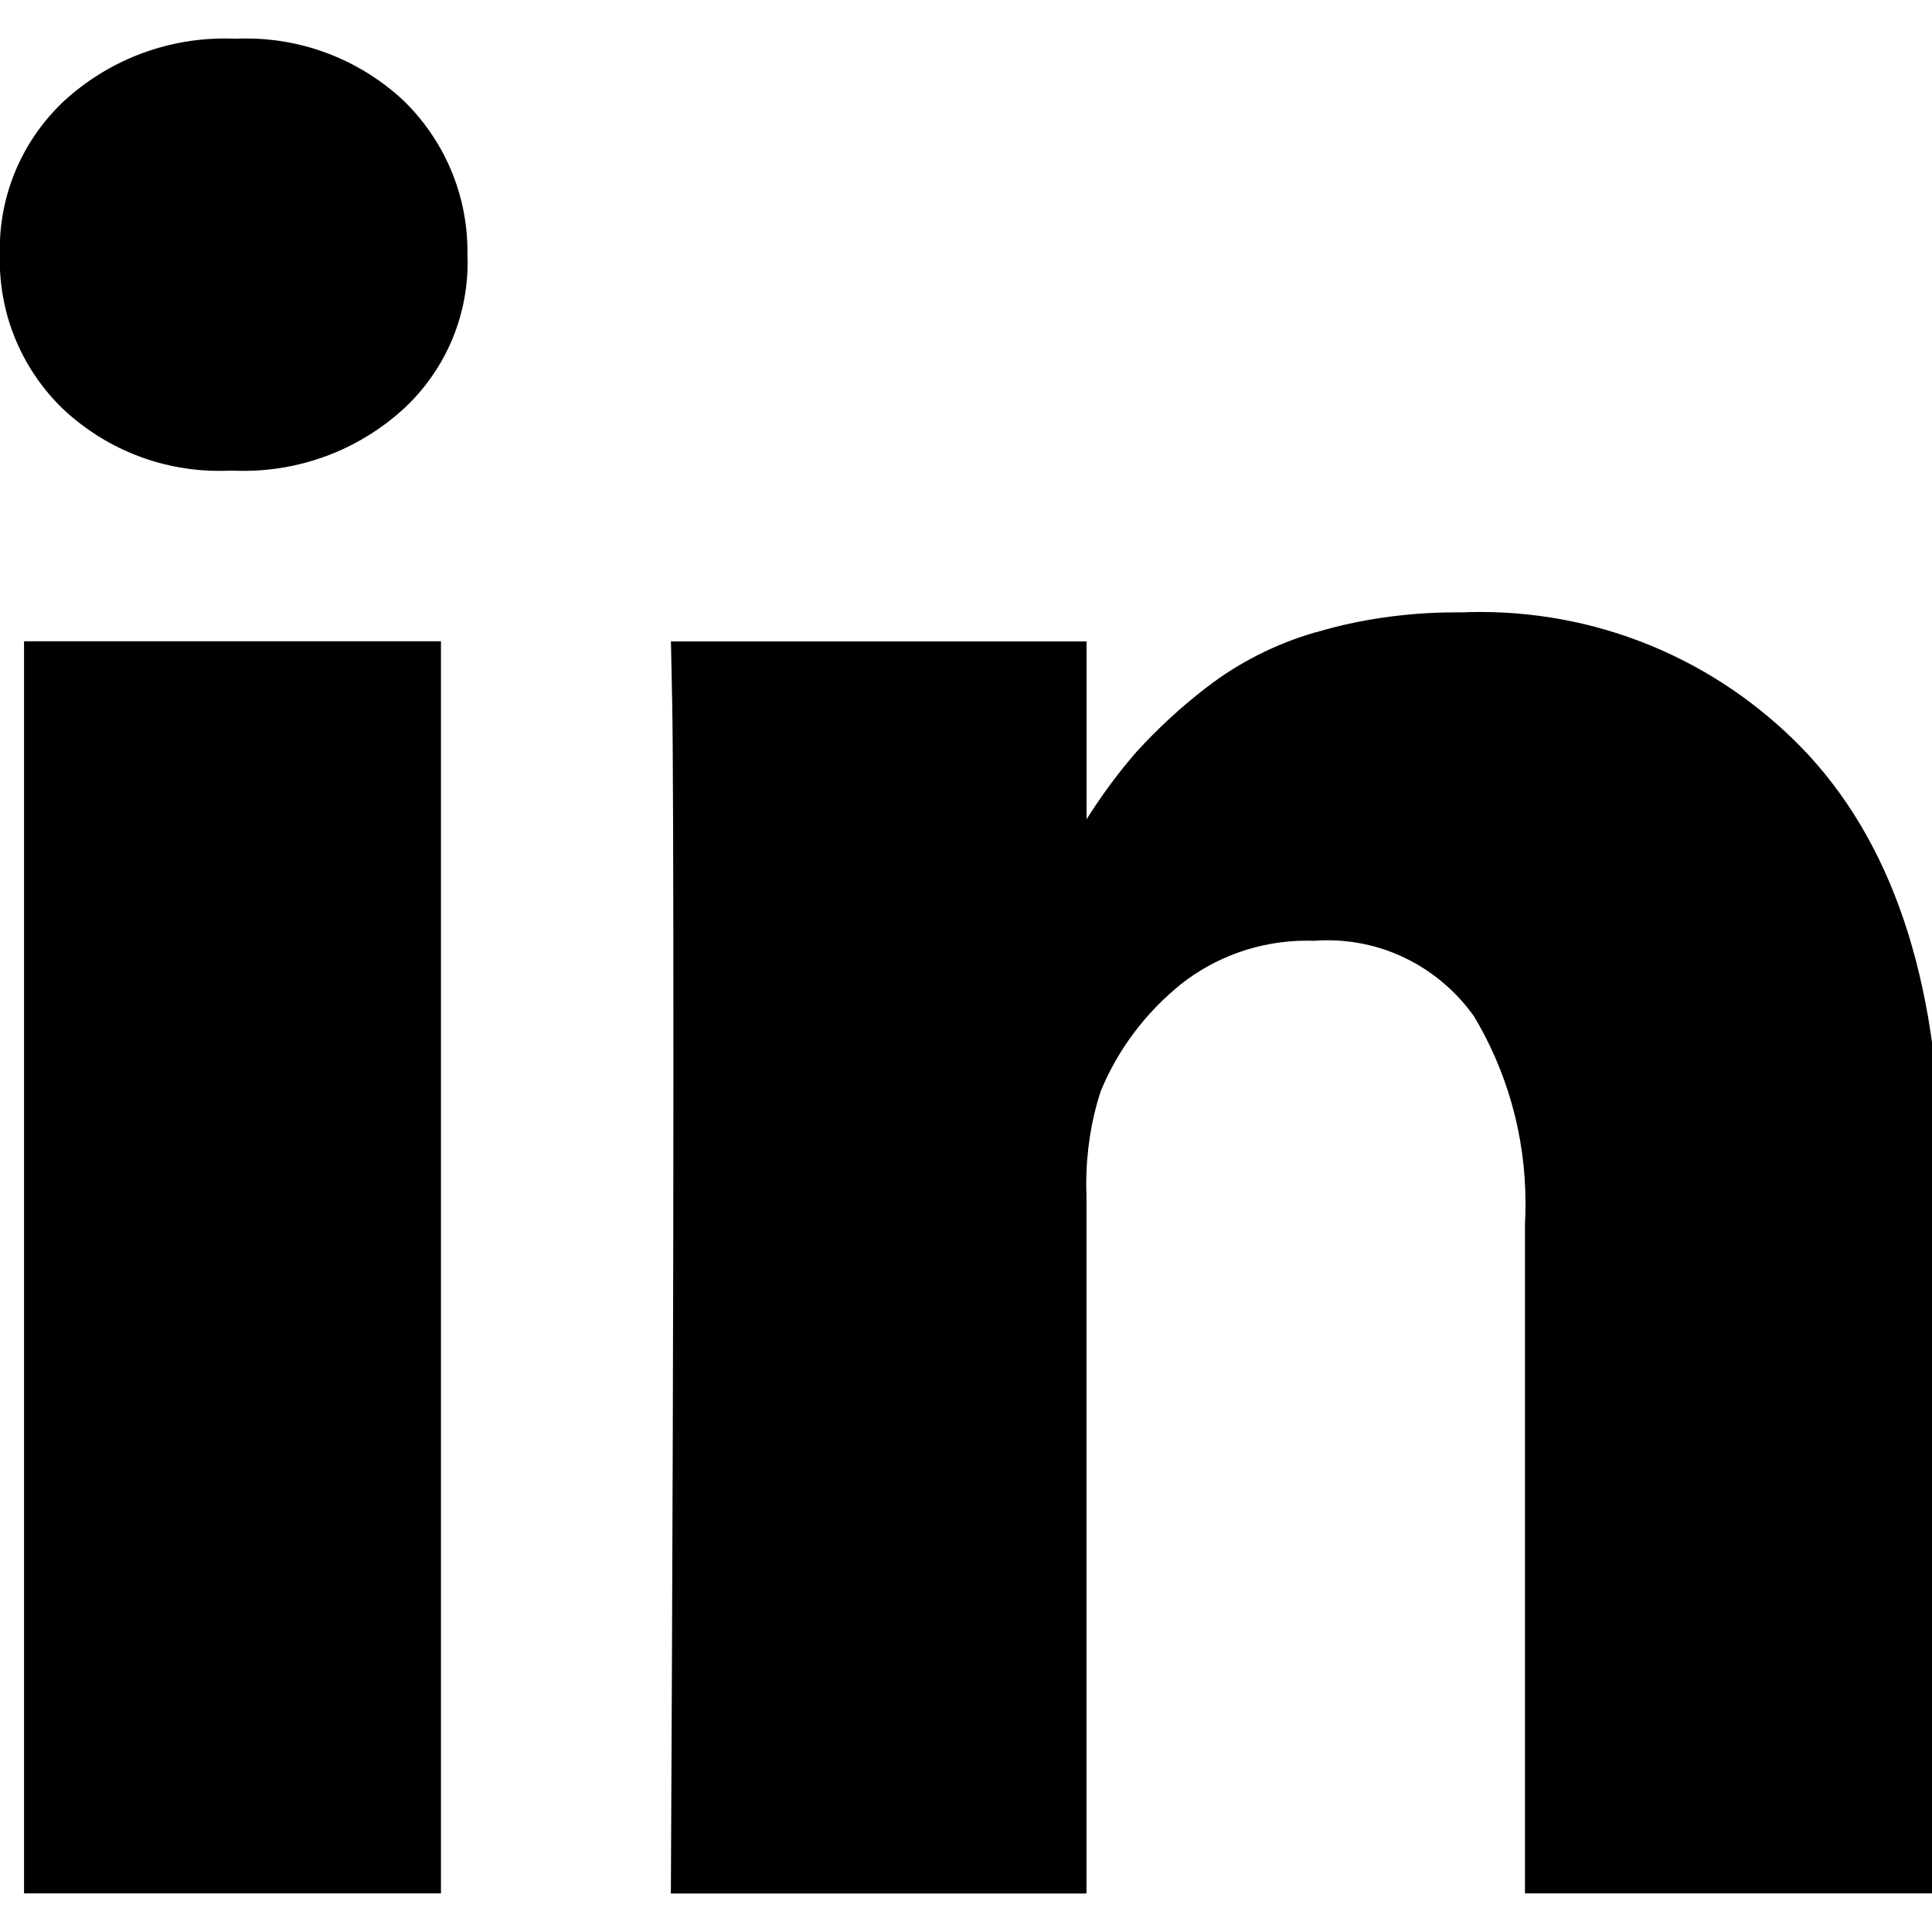
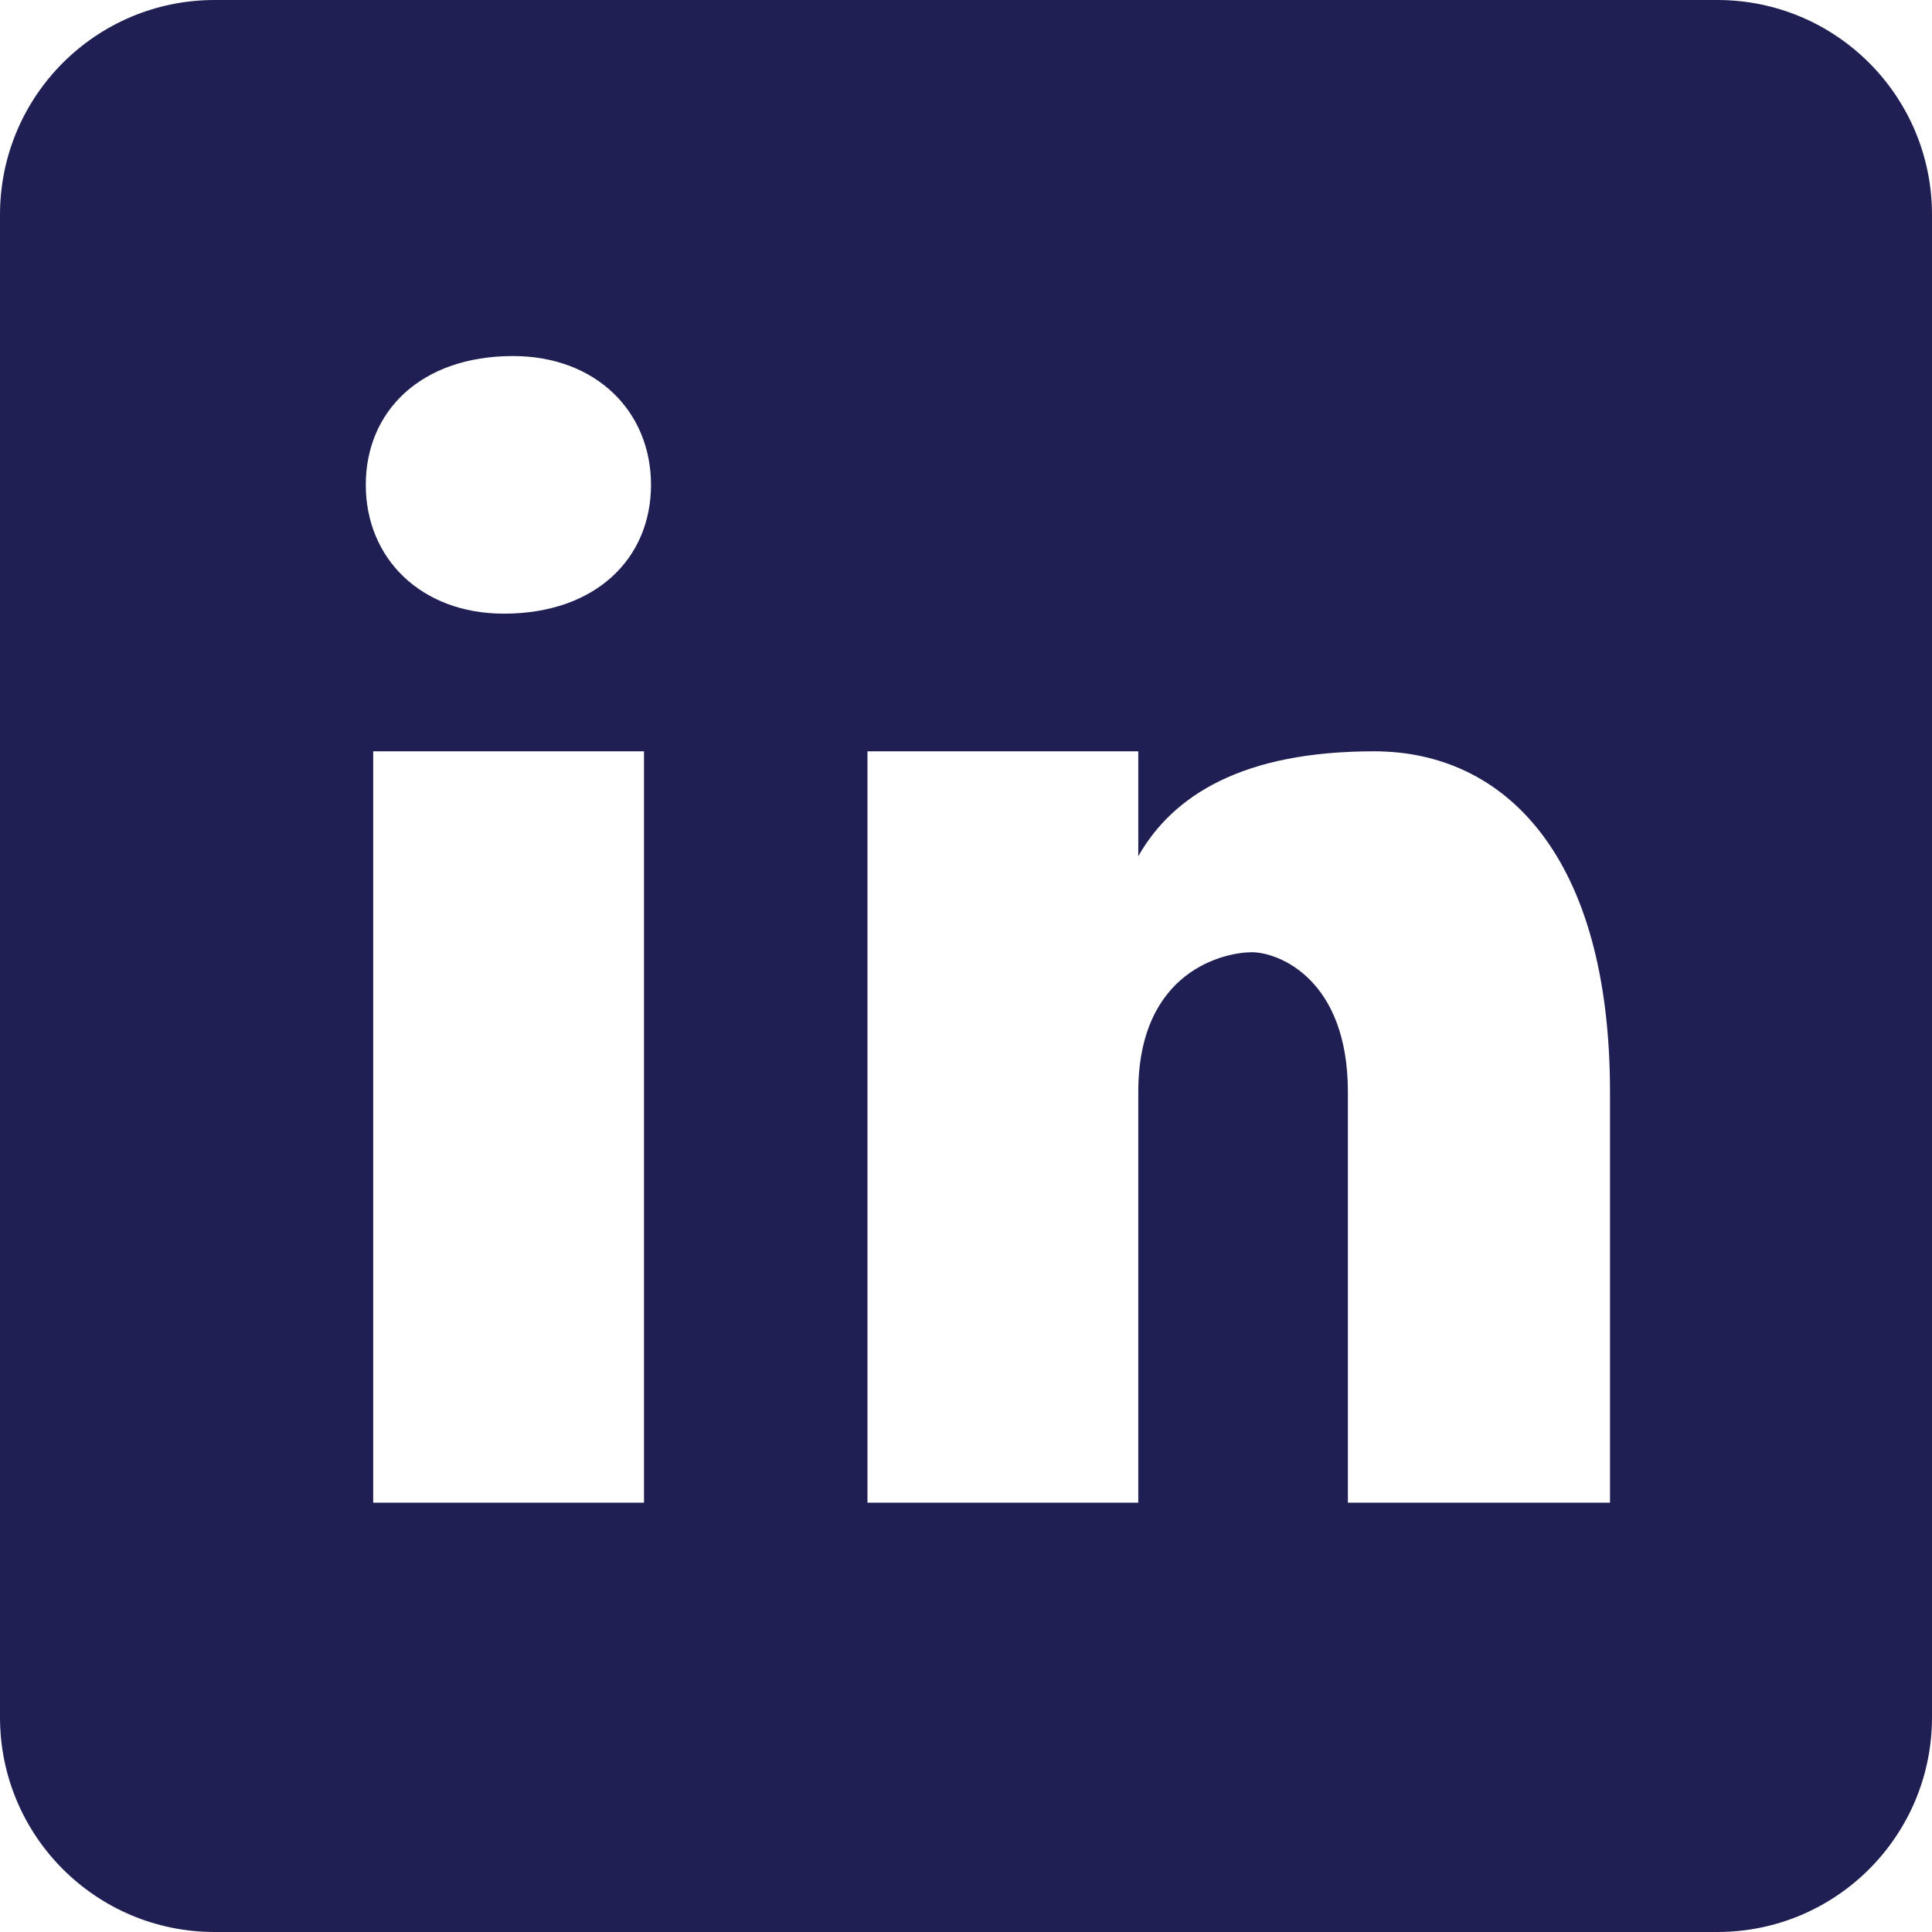
- <svg xmlns="http://www.w3.org/2000/svg" fill="#000000" width="800px" height="800px" viewBox="0 -0.5 25 25">
-   <path d="m5.706 7.798v16.202h-5.395v-16.202zm.343-5.002c.001.029.002.063.002.098 0 .749-.318 1.423-.826 1.895l-.002.001c-.545.498-1.274.803-2.075.803-.049 0-.099-.001-.148-.003h.007-.033c-.041.002-.089.003-.137.003-.784 0-1.496-.306-2.025-.804l.001.001c-.504-.488-.816-1.17-.816-1.925 0-.024 0-.048.001-.073v.004c-.001-.021-.001-.045-.001-.069 0-.762.324-1.448.841-1.929l.002-.001c.544-.495 1.271-.799 2.068-.799.046 0 .091.001.137.003h-.006c.043-.002.092-.003.143-.003.785 0 1.5.303 2.034.798l-.002-.002c.515.497.835 1.193.835 1.964v.042-.002zm19.062 11.92v9.284h-5.378v-8.665c.005-.079.007-.171.007-.263 0-.896-.249-1.733-.682-2.447l.012.021c-.427-.596-1.117-.979-1.896-.979-.06 0-.12.002-.18.007h.008c-.027-.001-.058-.002-.089-.002-.62 0-1.19.213-1.641.57l.006-.004c-.453.367-.808.836-1.032 1.375l-.008.023c-.116.355-.182.763-.182 1.187 0 .048.001.096.003.144v-.007 9.042h-5.378q.033-6.523.033-10.578t-.016-4.839l-.016-.785h5.378v2.354h-.033c.214-.345.435-.644.678-.924l-.008.009c.281-.309.583-.588.908-.838l.016-.012c.404-.311.878-.555 1.392-.704l.03-.007c.538-.161 1.157-.254 1.797-.254h.079-.004c.071-.003.154-.005.237-.005 1.681 0 3.195.714 4.256 1.856l.003.004q1.702 1.856 1.702 5.436z" />
+ <svg xmlns="http://www.w3.org/2000/svg" width="24" height="24" viewBox="0 0 24 24" fill="none">
+   <path d="M21.333 0H2.667C1.193 0 0 1.193 0 2.667V21.333C0 22.807 1.193 24 2.667 24H21.333C22.807 24 24 22.807 24 21.333V2.667C24 1.193 22.807 0 21.333 0ZM8 18.667H4.636V9.333H8V18.667ZM6.259 7.623C5.231 7.623 4.544 6.937 4.544 6.023C4.544 5.108 5.229 4.423 6.372 4.423C7.4 4.423 8.087 5.108 8.087 6.023C8.087 6.937 7.401 7.623 6.259 7.623ZM20 18.667H16.744V13.565C16.744 12.155 15.876 11.829 15.551 11.829C15.225 11.829 14.14 12.047 14.14 13.565C14.14 13.783 14.14 18.667 14.14 18.667H10.776V9.333H14.14V10.636C14.573 9.876 15.441 9.333 17.069 9.333C18.697 9.333 20 10.636 20 13.565V18.667Z" fill="#201F53" />
</svg>
